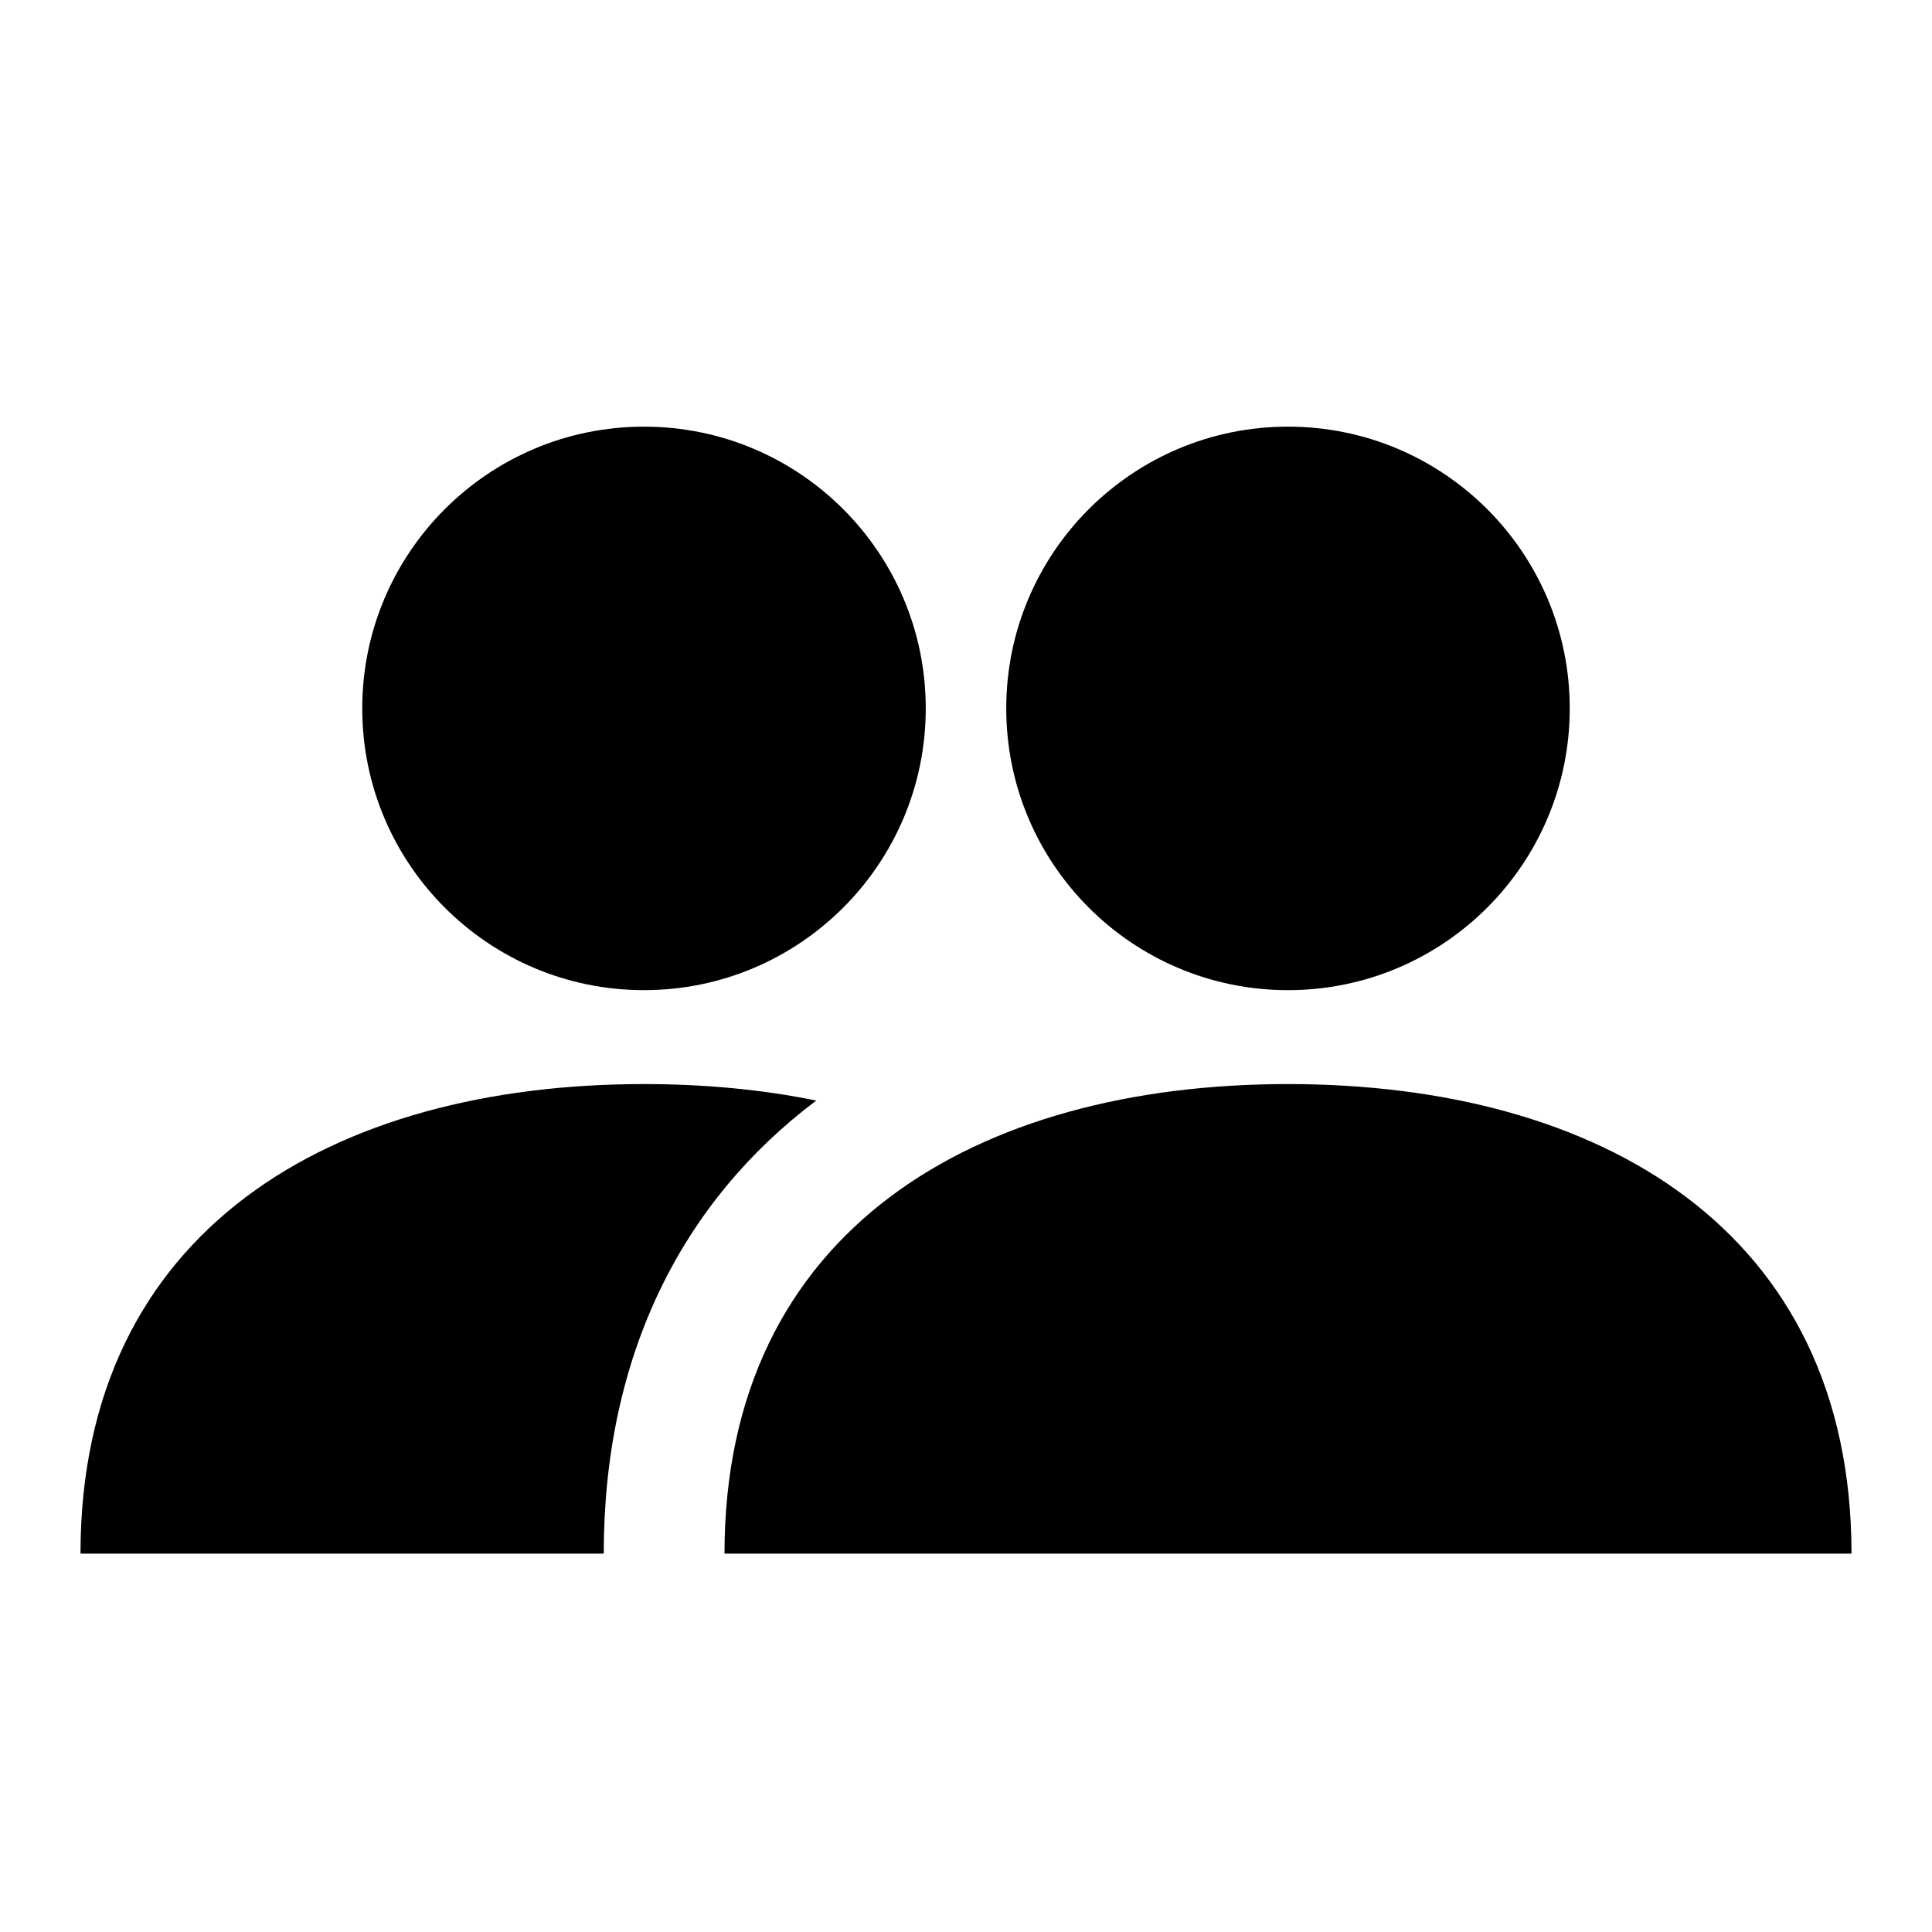
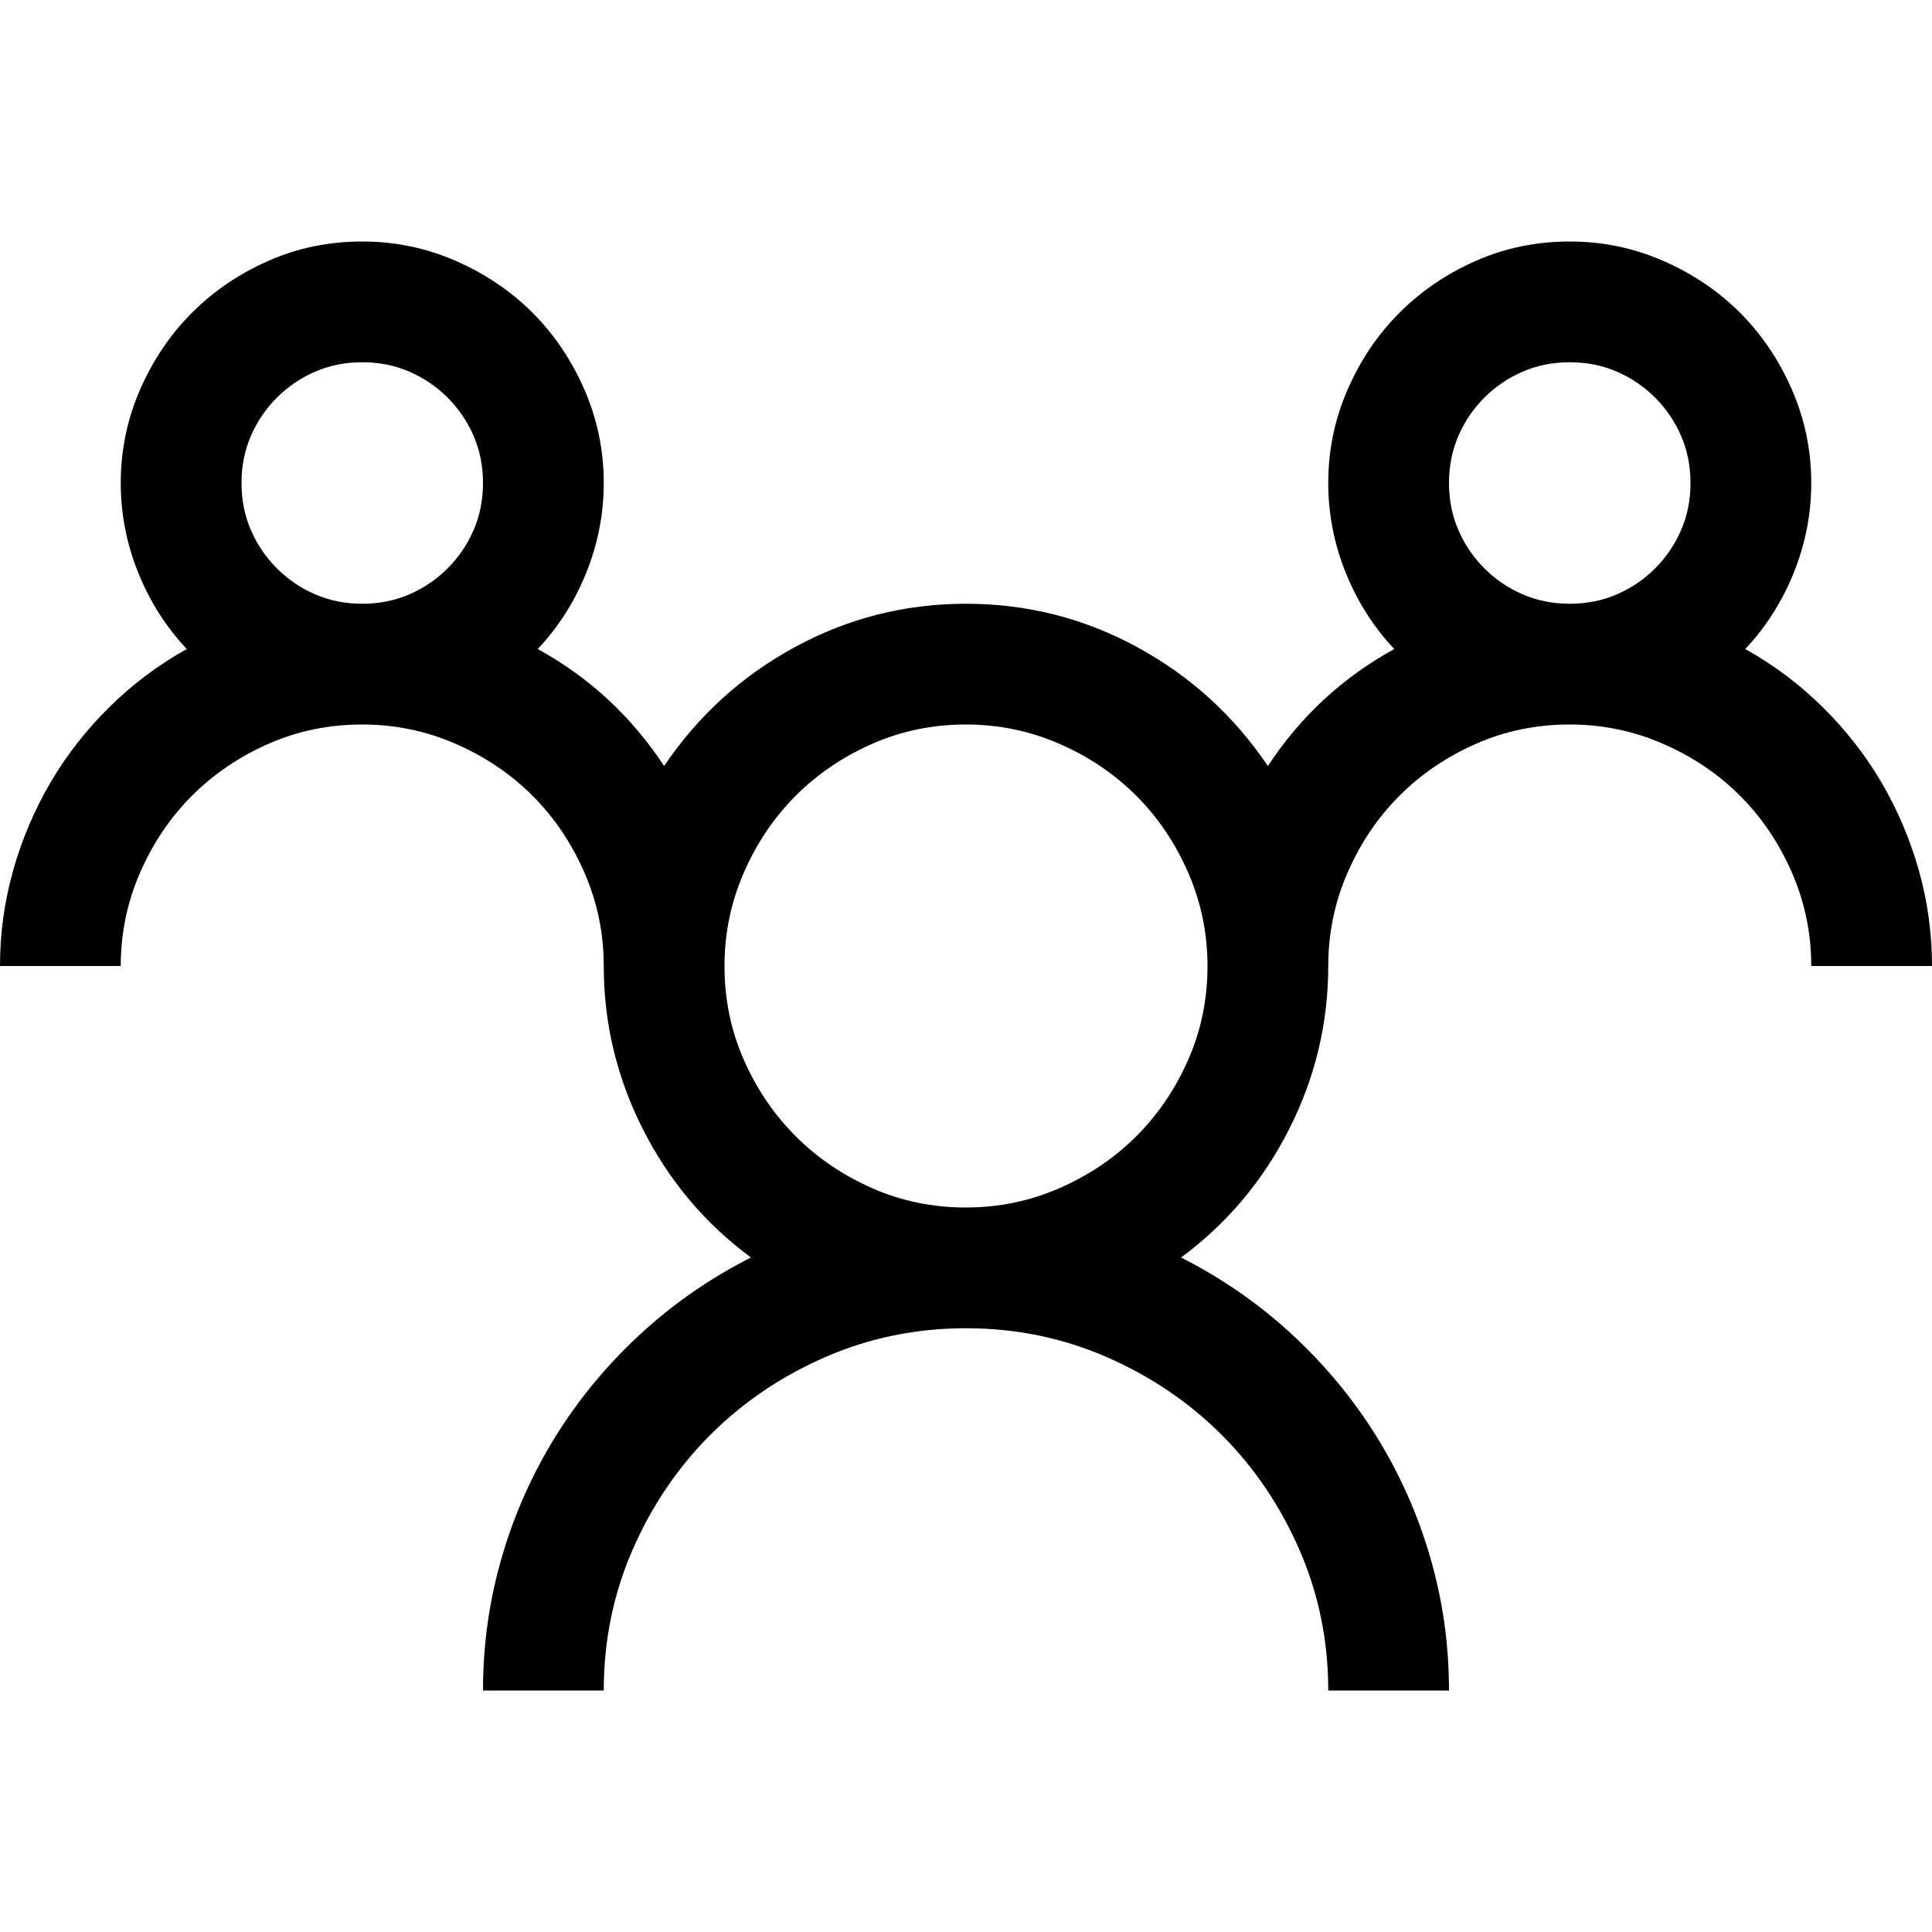
<svg xmlns="http://www.w3.org/2000/svg" width="240" height="240" viewBox="0 0 240 240">
-   <path d="M75 193H10c0-40.27 31.34-58.333 70-58.333 7.463 0 14.653.673 21.397 2.049C84.802 149.197 75 168.26 75 193zm5-70c-19.33 0-35-15.67-35-35s15.67-35 35-35 35 15.67 35 35-15.67 35-35 35zm80 0c-19.33 0-35-15.67-35-35s15.67-35 35-35 35 15.67 35 35-15.67 35-35 35zm70 70H90c0-40.27 31.34-58.333 70-58.333s70 18.062 70 58.333z" fill-rule="evenodd" />
+   <path d="M216.797 80.625a44.176 44.176 0 0 1 9.61 7.207c2.89 2.852 5.331 5.977 7.323 9.375a46.45 46.45 0 0 1 4.63 10.898A43.495 43.495 0 0 1 240 120h-15c0-4.063-.8-7.93-2.402-11.602-1.602-3.671-3.75-6.855-6.446-9.55-2.695-2.696-5.879-4.844-9.55-6.446C202.93 90.801 199.062 90 195 90c-4.14 0-8.027.8-11.66 2.402-3.633 1.602-6.797 3.75-9.492 6.446-2.696 2.695-4.844 5.879-6.446 9.55C165.801 112.07 165 115.938 165 120c0 7.11-1.621 13.867-4.863 20.273-3.242 6.407-7.715 11.72-13.418 15.938 5.078 2.578 9.668 5.762 13.77 9.55 4.1 3.79 7.597 8.009 10.488 12.657a60.223 60.223 0 0 1 6.68 15C179.218 198.77 180 204.297 180 210h-15c0-6.172-1.191-11.992-3.574-17.46-2.383-5.47-5.606-10.235-9.668-14.298-4.063-4.062-8.828-7.285-14.297-9.668C131.992 166.191 126.17 165 120 165c-6.172 0-11.992 1.191-17.46 3.574-5.47 2.383-10.235 5.606-14.298 9.668-4.062 4.063-7.285 8.828-9.668 14.297C76.191 198.008 75 203.83 75 210H60c0-5.703.781-11.23 2.344-16.582a60.223 60.223 0 0 1 6.68-15c2.89-4.648 6.386-8.867 10.488-12.656 4.101-3.79 8.691-6.973 13.77-9.551-5.704-4.219-10.177-9.531-13.419-15.938C76.621 133.867 75 127.11 75 120c0-4.063-.8-7.93-2.402-11.602-1.602-3.671-3.75-6.855-6.446-9.55-2.695-2.696-5.879-4.844-9.55-6.446C52.93 90.801 49.062 90 45 90c-4.14 0-8.027.8-11.66 2.402-3.633 1.602-6.797 3.75-9.492 6.446-2.696 2.695-4.844 5.879-6.446 9.55C15.801 112.07 15 115.938 15 120H0c0-4.063.547-8.027 1.64-11.895a46.45 46.45 0 0 1 4.63-10.898c1.992-3.398 4.433-6.523 7.324-9.375a44.176 44.176 0 0 1 9.61-7.207c-2.579-2.734-4.59-5.898-6.036-9.492A29.574 29.574 0 0 1 15 60c0-4.063.8-7.93 2.402-11.602 1.602-3.671 3.75-6.855 6.446-9.55 2.695-2.696 5.859-4.844 9.492-6.446C36.973 30.801 40.86 30 45 30c4.063 0 7.93.8 11.602 2.402 3.671 1.602 6.855 3.75 9.55 6.446 2.696 2.695 4.844 5.879 6.446 9.55C74.199 52.07 75 55.938 75 60c0 3.828-.723 7.539-2.168 11.133-1.445 3.594-3.457 6.758-6.035 9.492 6.406 3.516 11.64 8.36 15.703 14.531 4.219-6.25 9.629-11.172 16.23-14.765C105.332 76.797 112.422 75 120 75c7.578 0 14.668 1.797 21.27 5.39 6.601 3.594 12.011 8.516 16.23 14.766 4.063-6.172 9.297-11.015 15.703-14.531-2.578-2.734-4.59-5.898-6.035-9.492A29.574 29.574 0 0 1 165 60c0-4.063.8-7.93 2.402-11.602 1.602-3.671 3.75-6.855 6.446-9.55 2.695-2.696 5.859-4.844 9.492-6.446C186.973 30.801 190.86 30 195 30c4.063 0 7.93.8 11.602 2.402 3.671 1.602 6.855 3.75 9.55 6.446 2.696 2.695 4.844 5.879 6.446 9.55C224.199 52.07 225 55.938 225 60c0 3.828-.723 7.539-2.168 11.133-1.445 3.594-3.457 6.758-6.035 9.492zM30 60c0 2.11.39 4.062 1.172 5.86a15.244 15.244 0 0 0 3.223 4.745 15.244 15.244 0 0 0 4.746 3.223C40.938 74.61 42.89 75 45 75c2.11 0 4.062-.39 5.86-1.172a15.244 15.244 0 0 0 4.745-3.223 15.244 15.244 0 0 0 3.223-4.746C59.61 64.062 60 62.11 60 60c0-2.11-.39-4.062-1.172-5.86a15.244 15.244 0 0 0-3.223-4.745 15.244 15.244 0 0 0-4.746-3.223C49.062 45.39 47.11 45 45 45c-2.11 0-4.062.39-5.86 1.172a15.244 15.244 0 0 0-4.745 3.223 15.244 15.244 0 0 0-3.223 4.746C30.39 55.938 30 57.89 30 60zm90 90c4.063 0 7.93-.8 11.602-2.402 3.671-1.602 6.855-3.75 9.55-6.446 2.696-2.695 4.844-5.859 6.446-9.492 1.601-3.633 2.402-7.52 2.402-11.66 0-4.063-.8-7.93-2.402-11.602-1.602-3.671-3.75-6.855-6.446-9.55-2.695-2.696-5.879-4.844-9.55-6.446C127.93 90.801 124.062 90 120 90c-4.14 0-8.027.8-11.66 2.402-3.633 1.602-6.797 3.75-9.492 6.446-2.696 2.695-4.844 5.879-6.446 9.55C90.801 112.07 90 115.938 90 120c0 4.14.8 8.027 2.402 11.66 1.602 3.633 3.75 6.797 6.446 9.492 2.695 2.696 5.859 4.844 9.492 6.446 3.633 1.601 7.52 2.402 11.66 2.402zm60-90c0 2.11.39 4.062 1.172 5.86a15.244 15.244 0 0 0 3.223 4.745 15.244 15.244 0 0 0 4.746 3.223C190.938 74.61 192.89 75 195 75c2.11 0 4.062-.39 5.86-1.172a15.244 15.244 0 0 0 4.745-3.223 15.244 15.244 0 0 0 3.223-4.746C209.61 64.062 210 62.11 210 60c0-2.11-.39-4.062-1.172-5.86a15.244 15.244 0 0 0-3.223-4.745 15.244 15.244 0 0 0-4.746-3.223C199.062 45.39 197.11 45 195 45c-2.11 0-4.062.39-5.86 1.172a15.244 15.244 0 0 0-4.745 3.223 15.244 15.244 0 0 0-3.223 4.746C180.39 55.938 180 57.89 180 60z" fill-rule="evenodd" />
</svg>
